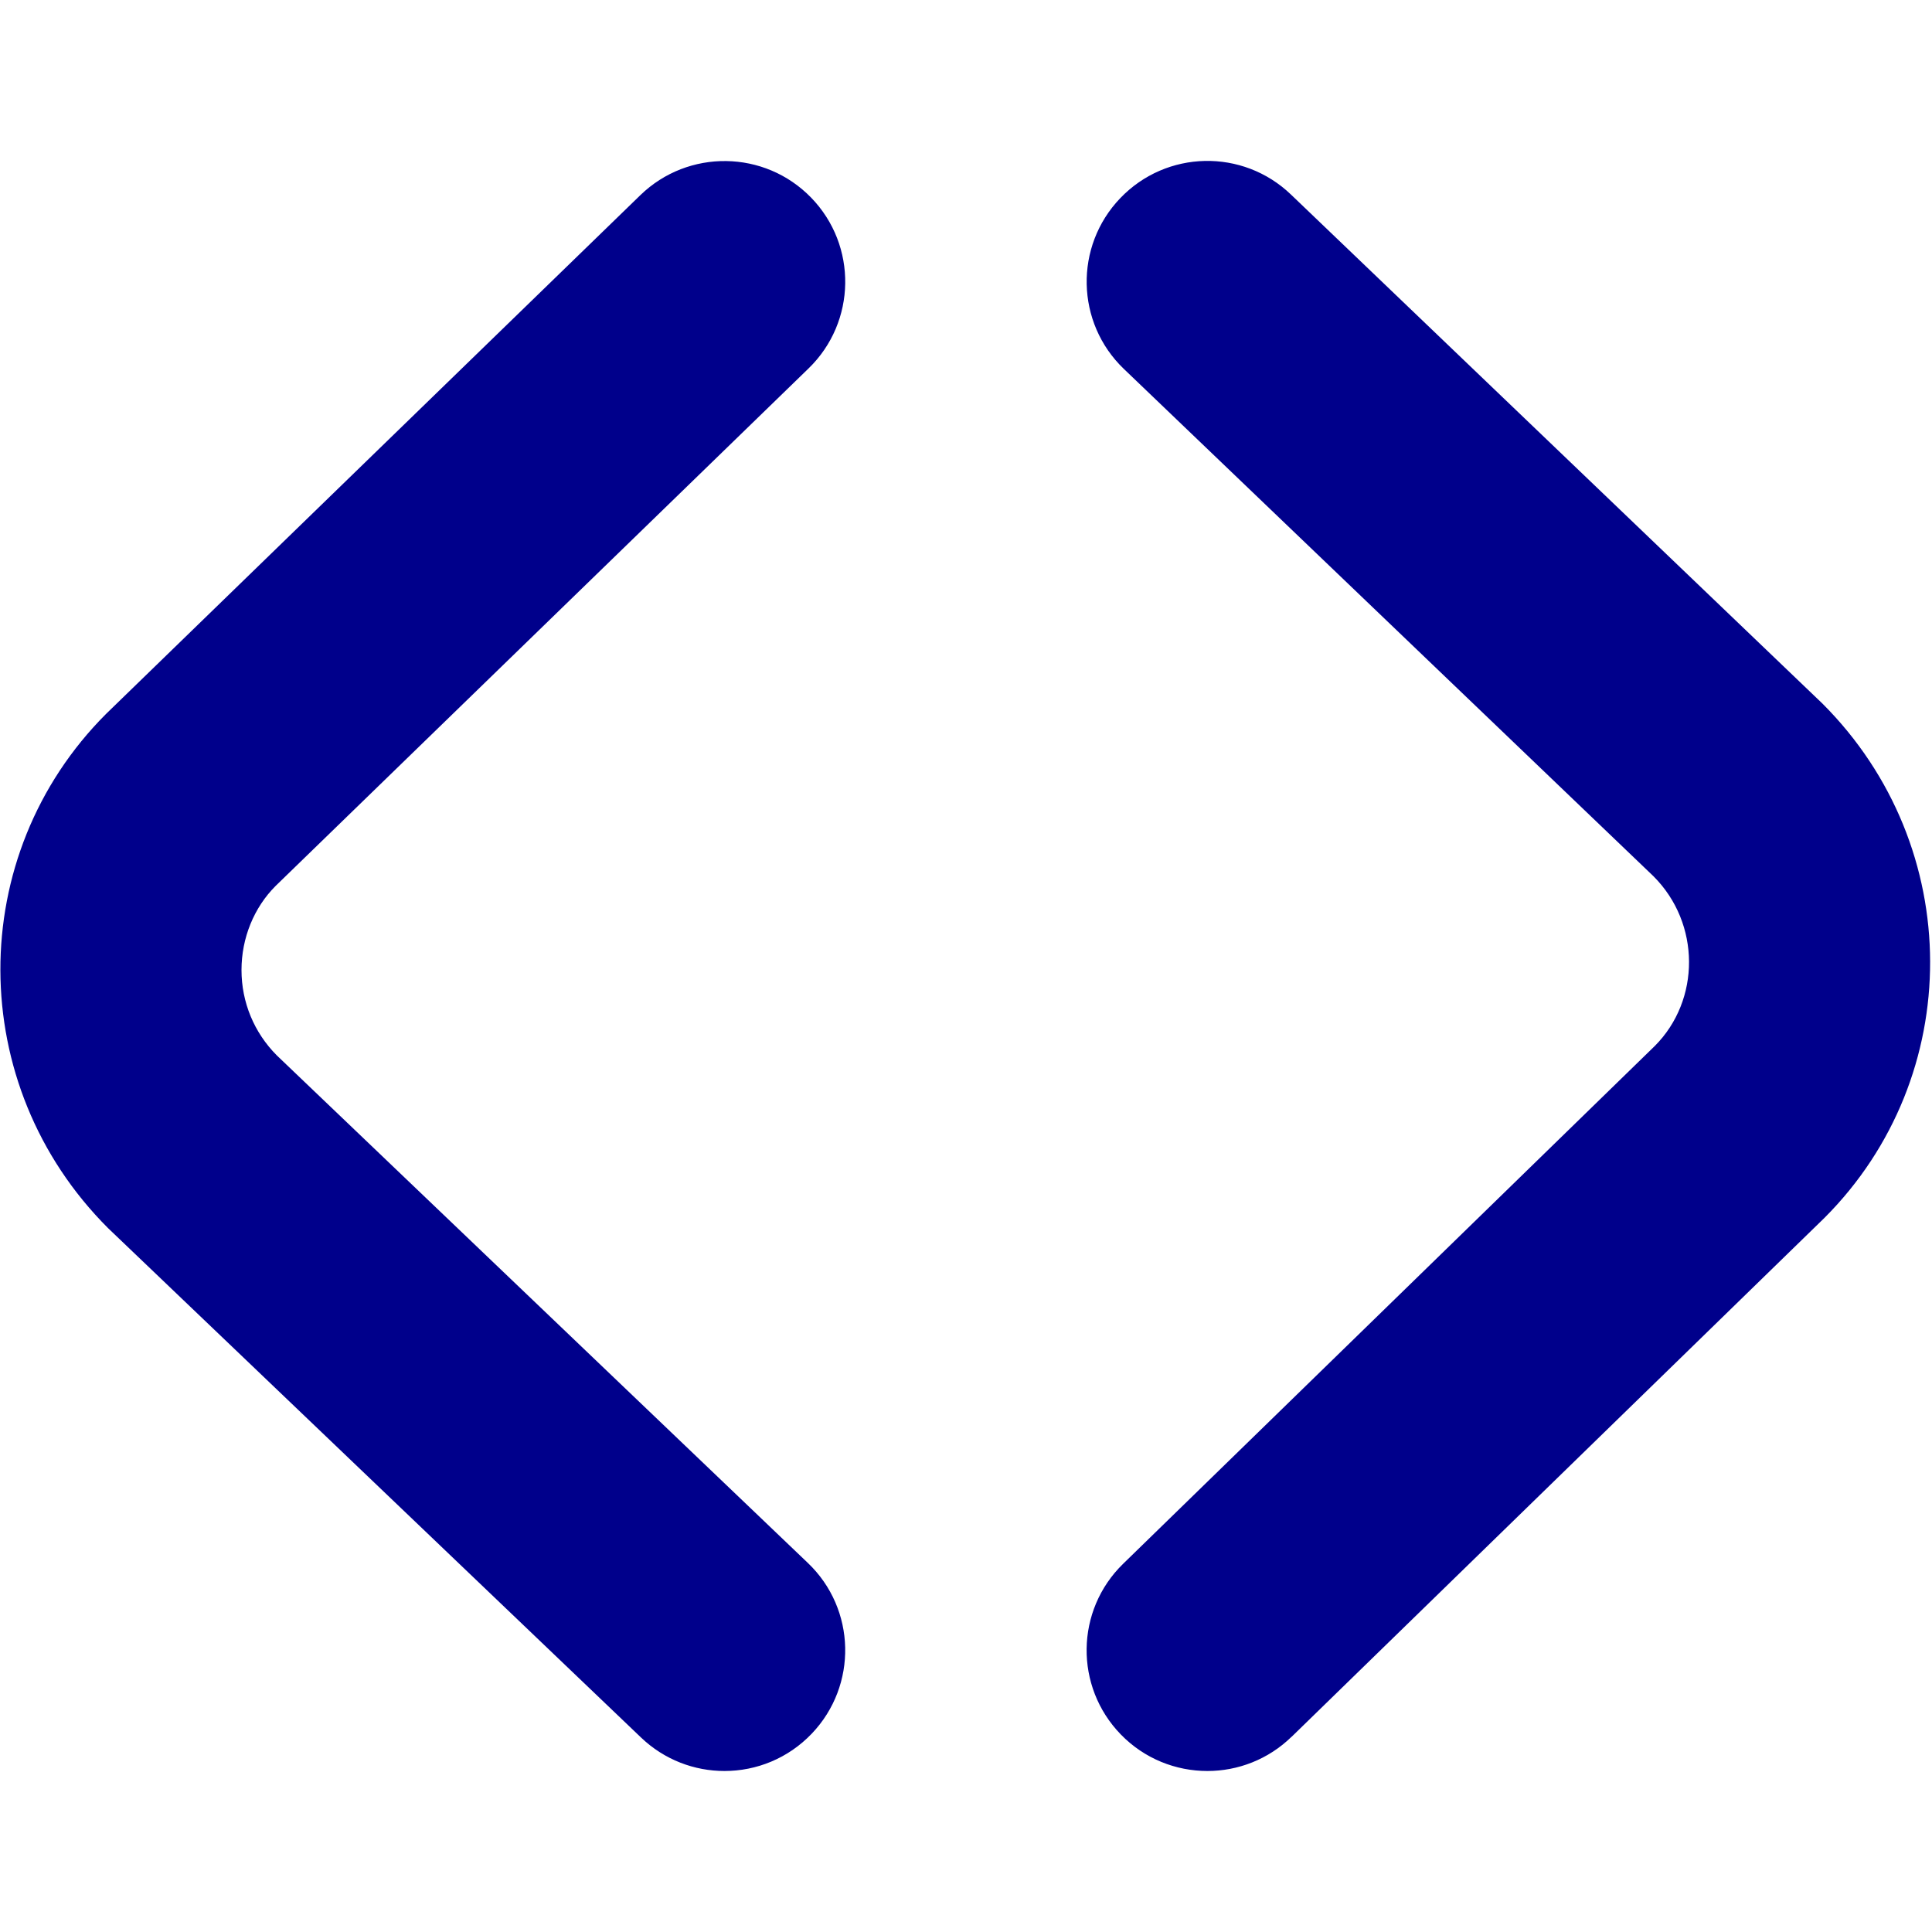
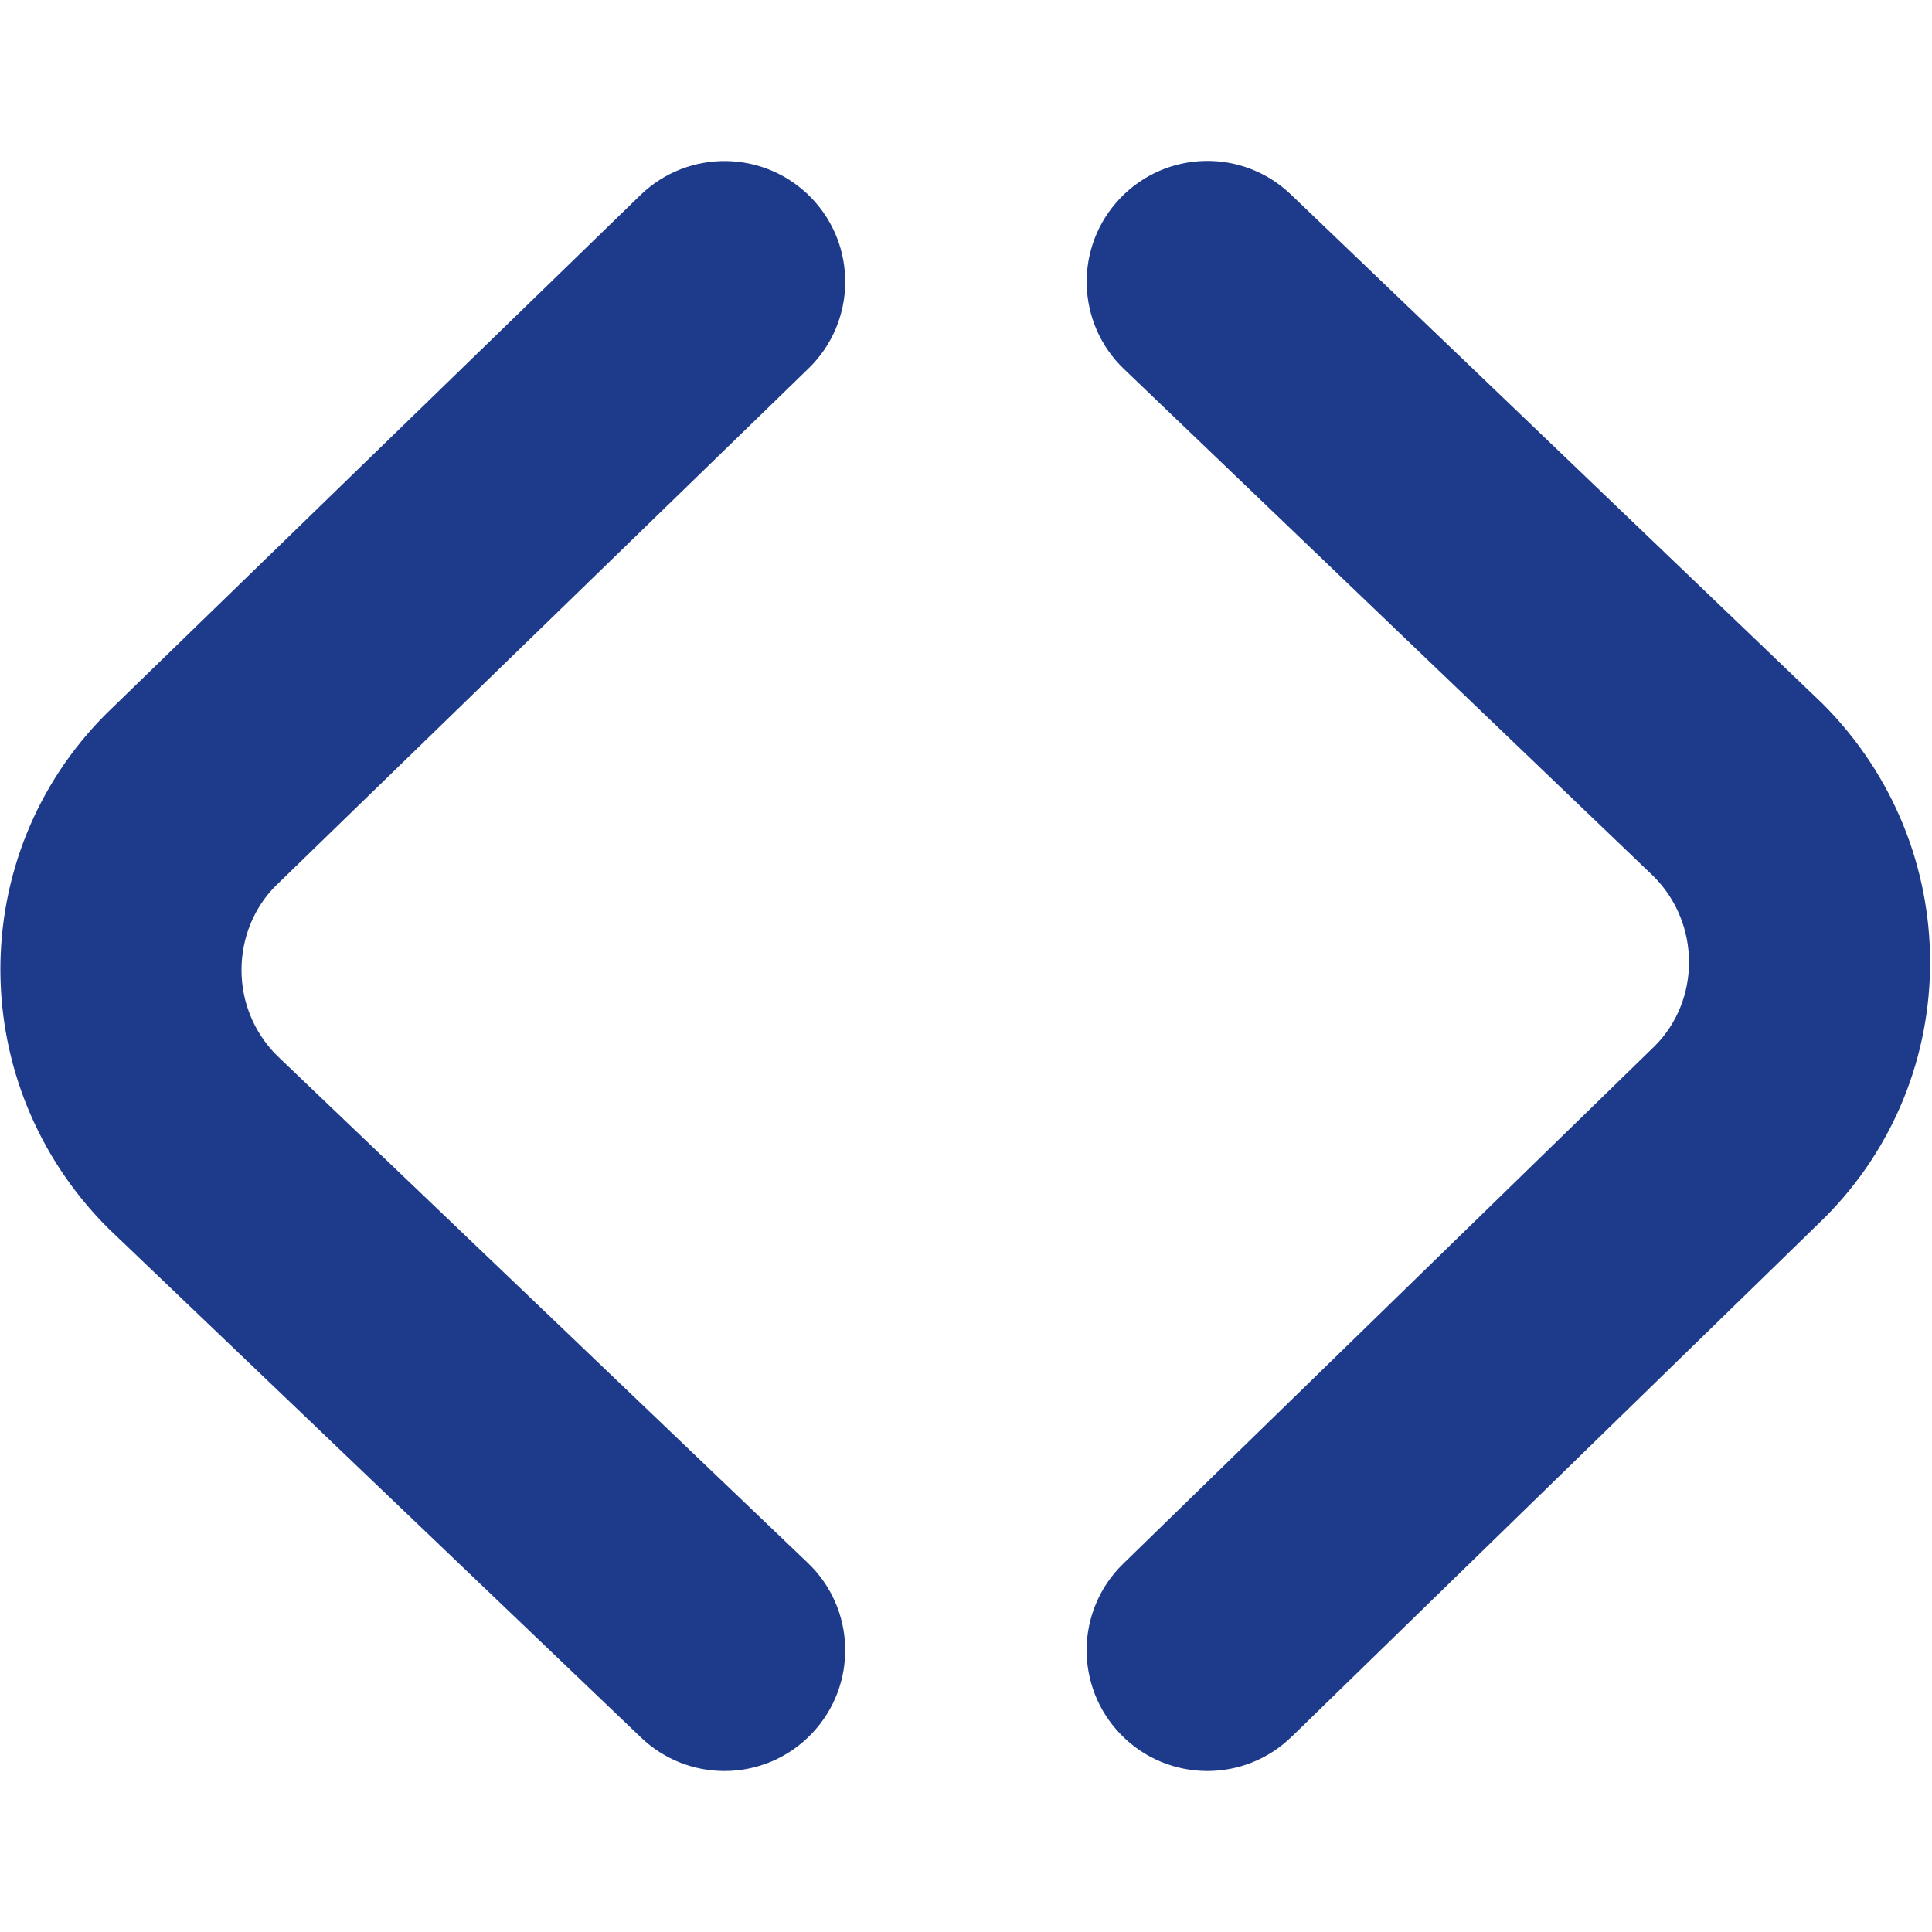
<svg xmlns="http://www.w3.org/2000/svg" id="Layer_1" data-name="Layer 1" viewBox="0 0 24 24" width="512" height="512">
-   <path d="M9,22c-.373,0-.746-.138-1.037-.416L1.342,15.256c-1.779-1.778-1.779-4.633-.024-6.388L7.955,2.424c.594-.576,1.544-.563,2.121,.031,.577,.594,.563,1.544-.031,2.121L3.424,11.005c-.268,.268-.424,.645-.424,1.045s.156,.777,.439,1.061l6.597,6.305c.599,.572,.62,1.521,.048,2.12-.295,.309-.689,.464-1.084,.464Zm7.046-.426l6.618-6.445c1.754-1.755,1.754-4.609-.023-6.387l-6.604-6.325c-.599-.575-1.548-.554-2.121,.045-.573,.598-.553,1.548,.045,2.121l6.58,6.303c.585,.585,.585,1.537,.015,2.108l-6.604,6.432c-.594,.578-.606,1.527-.028,2.121,.294,.302,.684,.453,1.075,.453,.377,0,.755-.142,1.046-.426Z" fill="darkblue" />
+   <path d="M9,22c-.373,0-.746-.138-1.037-.416L1.342,15.256c-1.779-1.778-1.779-4.633-.024-6.388L7.955,2.424c.594-.576,1.544-.563,2.121,.031,.577,.594,.563,1.544-.031,2.121L3.424,11.005c-.268,.268-.424,.645-.424,1.045s.156,.777,.439,1.061l6.597,6.305c.599,.572,.62,1.521,.048,2.12-.295,.309-.689,.464-1.084,.464Zm7.046-.426l6.618-6.445c1.754-1.755,1.754-4.609-.023-6.387l-6.604-6.325c-.599-.575-1.548-.554-2.121,.045-.573,.598-.553,1.548,.045,2.121l6.58,6.303c.585,.585,.585,1.537,.015,2.108l-6.604,6.432c-.594,.578-.606,1.527-.028,2.121,.294,.302,.684,.453,1.075,.453,.377,0,.755-.142,1.046-.426Z" fill="#1E3A8A" />
</svg>
